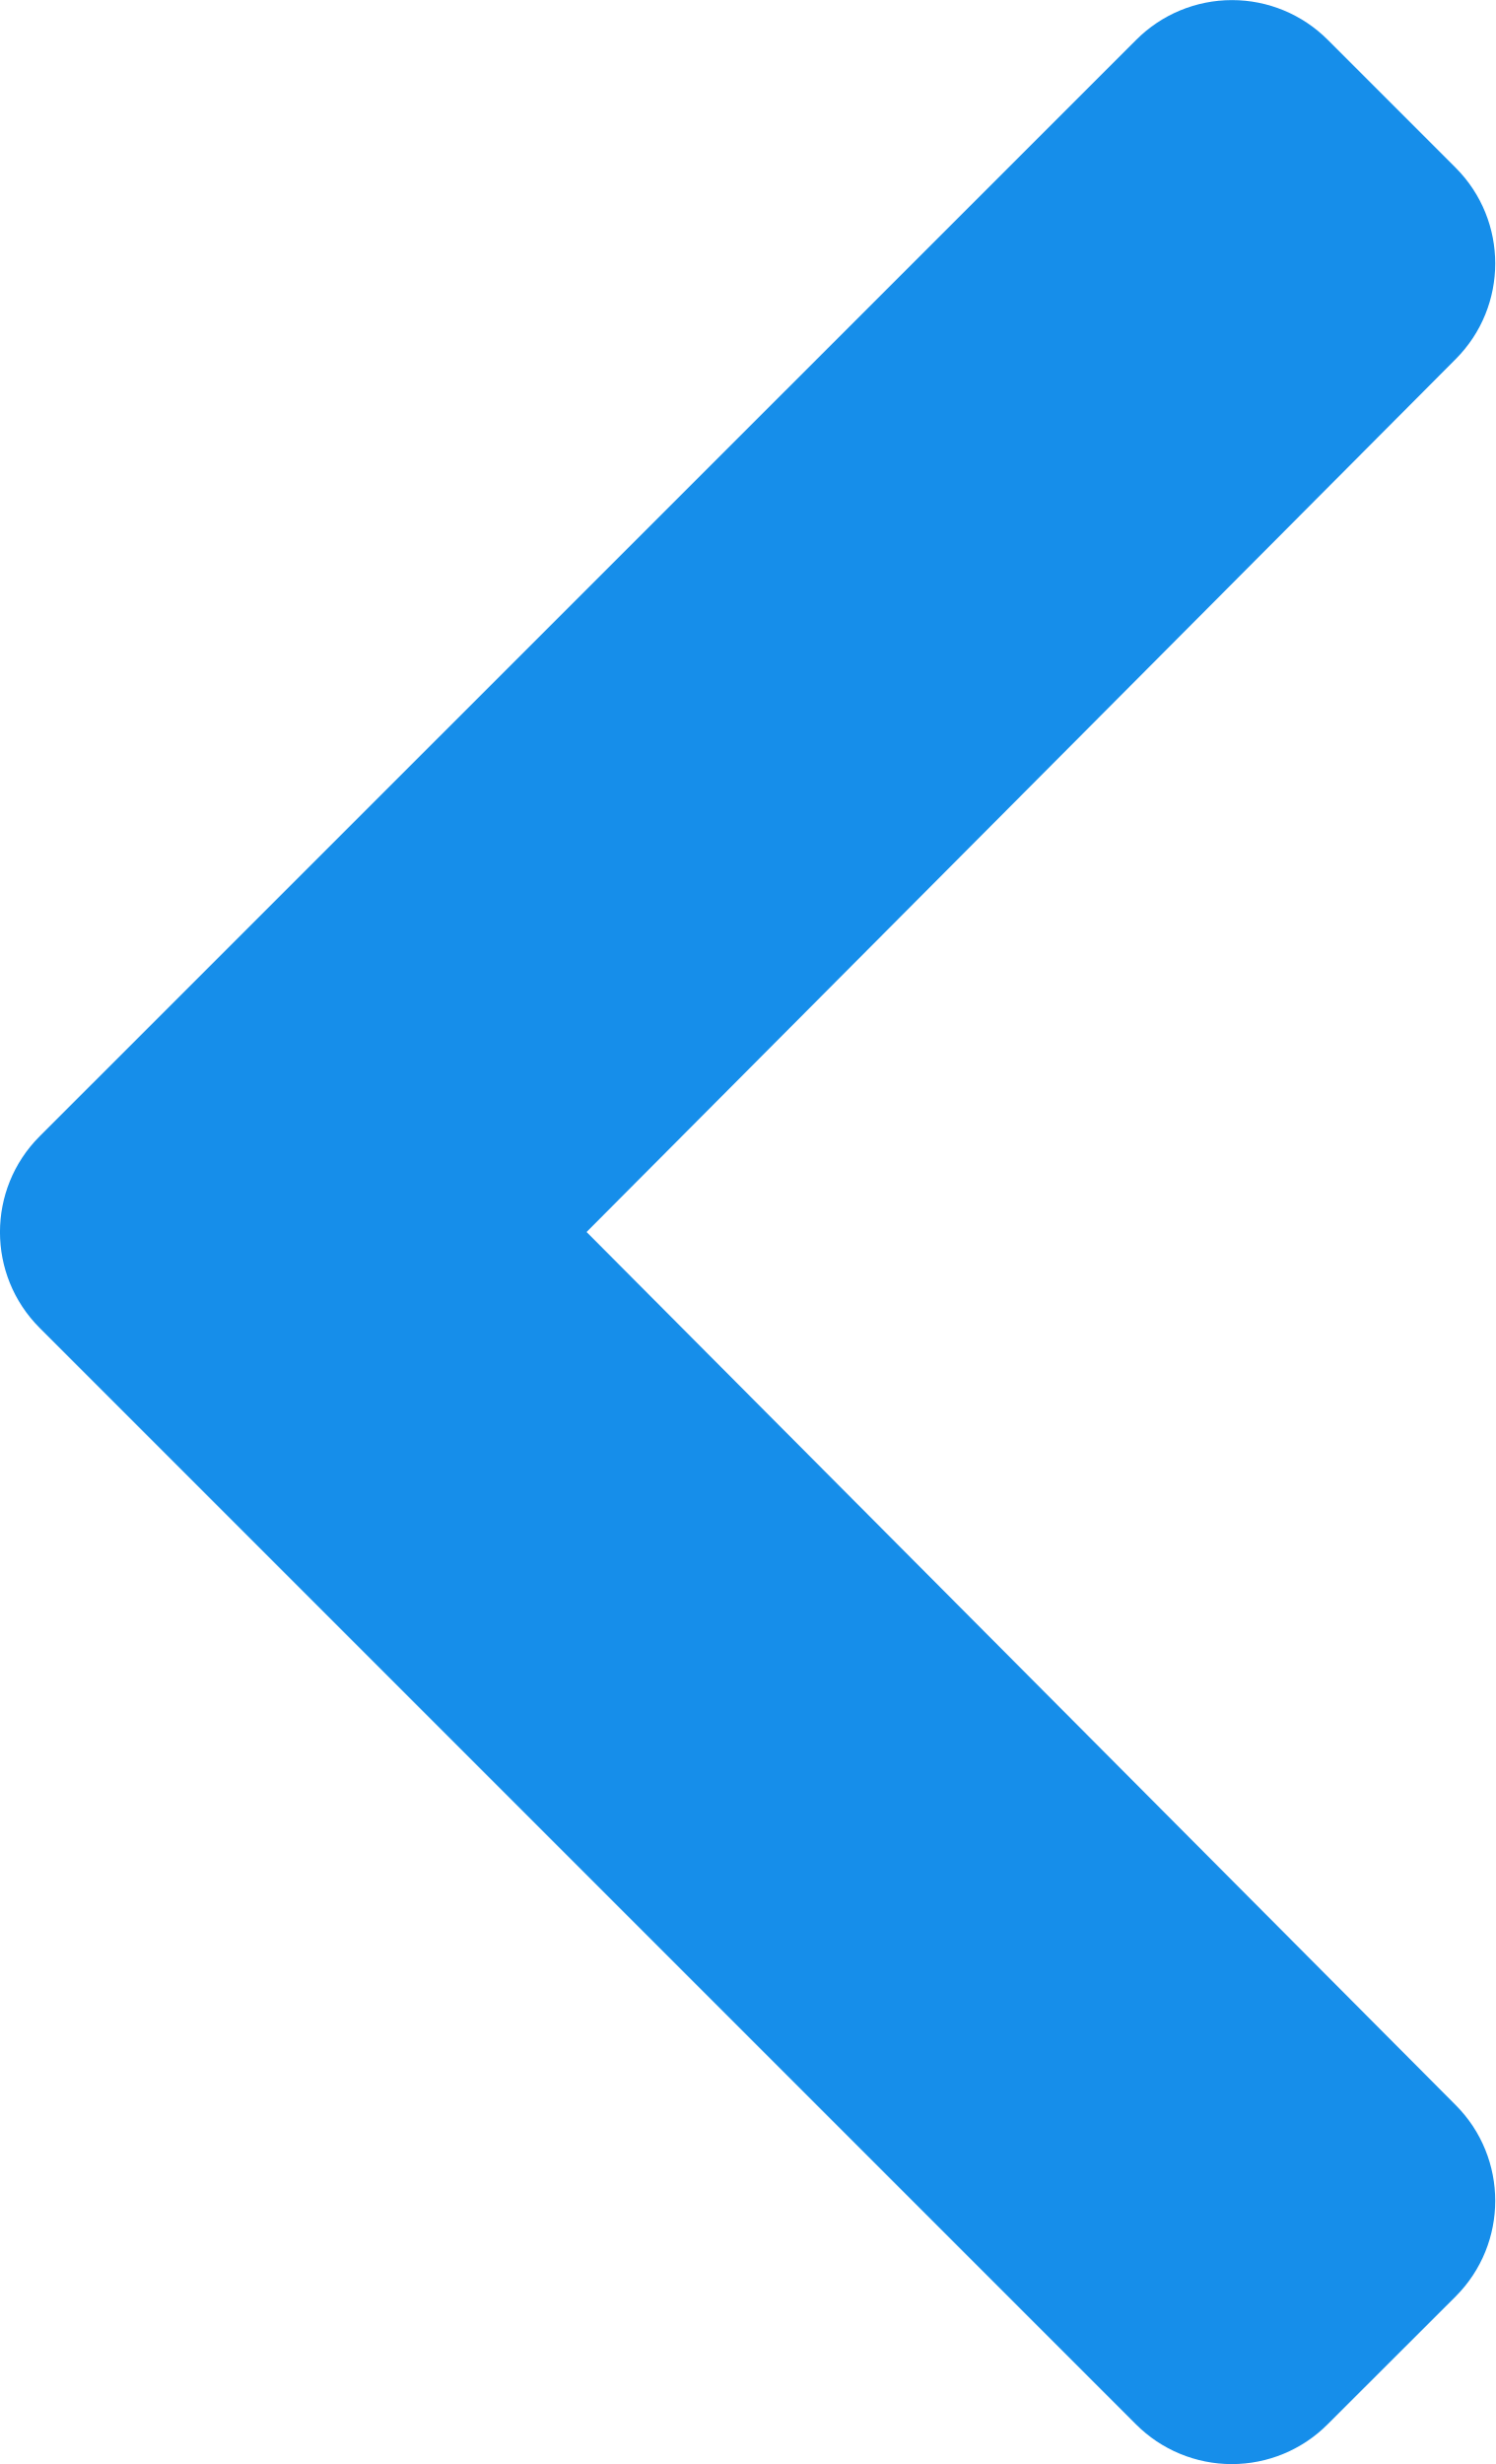
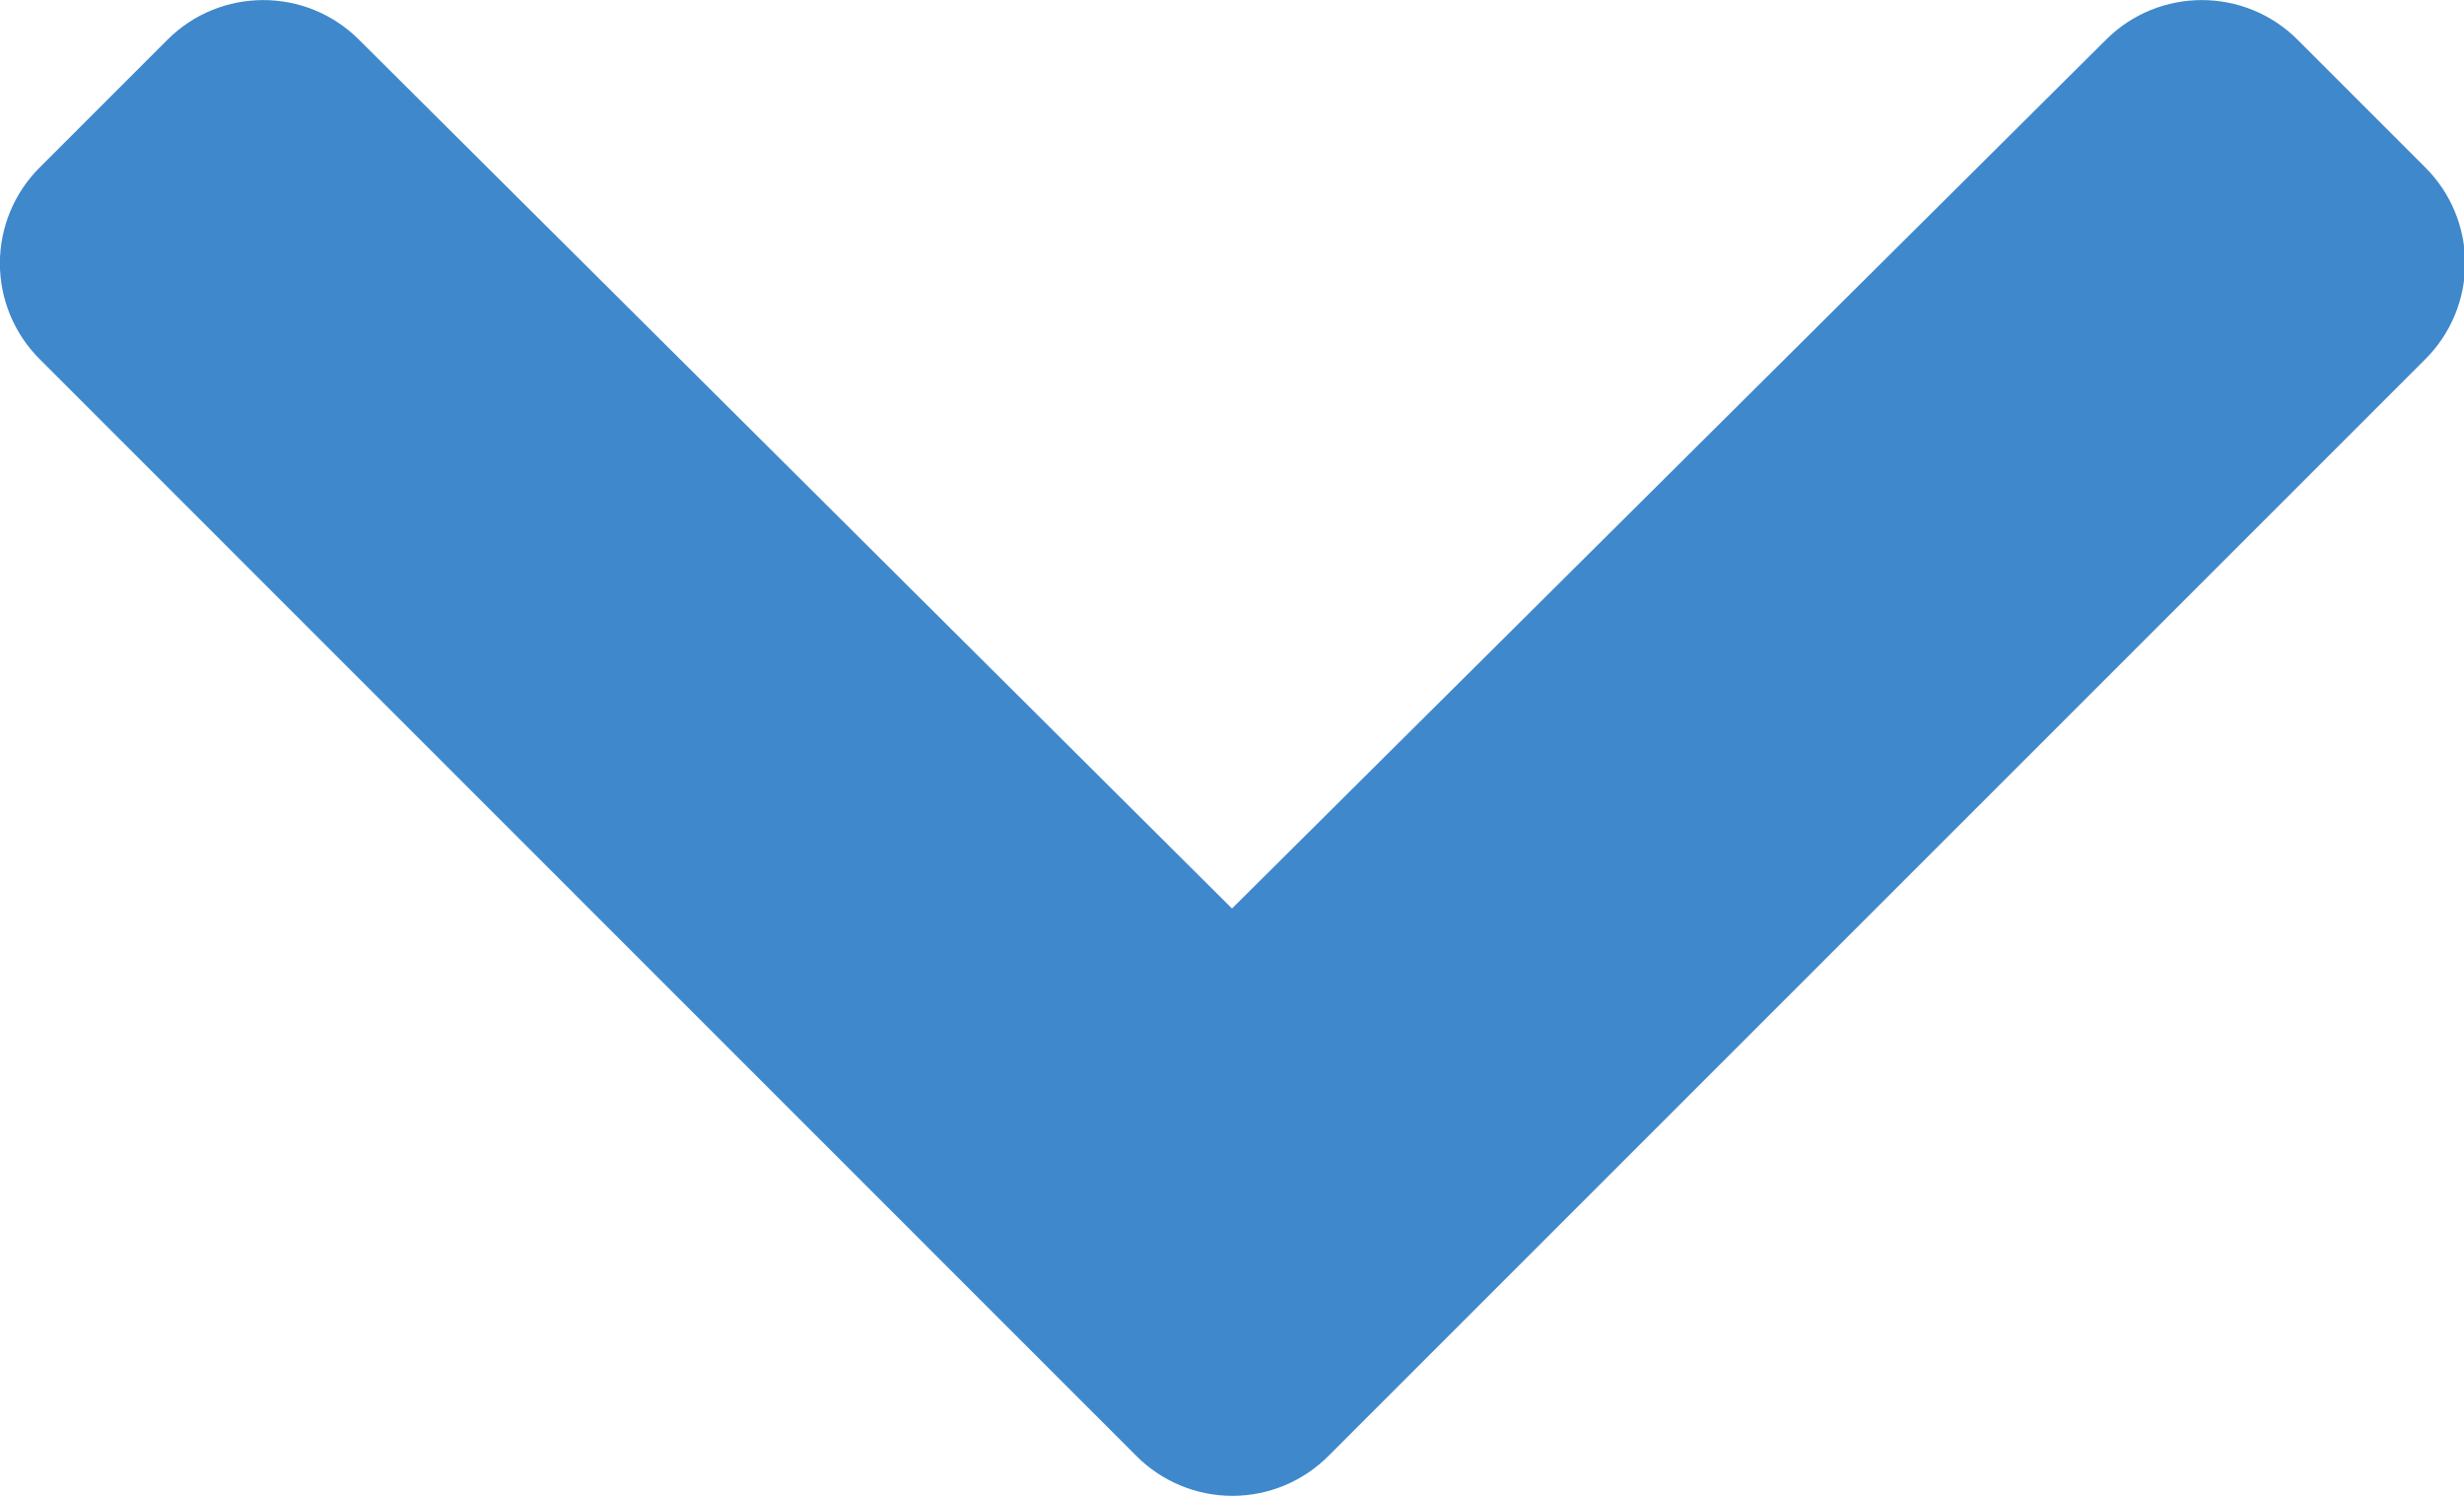
- <svg xmlns="http://www.w3.org/2000/svg" width="7.282" height="12" viewBox="0 0 7.282 12">
+ <svg xmlns="http://www.w3.org/2000/svg" width="12" height="7.282" viewBox="0 0 12 7.282">
  <defs>
-     <style>.a{fill:#168eea;}</style>
+     <style>.a{fill:#3f88cb;}</style>
  </defs>
-   <path class="a" d="M7.089,6.466l-5.341,5.34a.659.659,0,0,1-.933,0l-.623-.623a.66.66,0,0,1,0-.932L4.425,6,.192,1.748a.66.66,0,0,1,0-.932L.816.193a.659.659,0,0,1,.933,0l5.34,5.34A.66.66,0,0,1,7.089,6.466Z" transform="translate(7.282 12) rotate(180)" />
+   <path class="a" d="M34.584,44.124l-5.341,5.34a.659.659,0,0,1-.933,0l-.623-.623a.66.66,0,0,1,0-.932l4.232-4.252L27.687,39.4a.66.66,0,0,1,0-.932l.623-.623a.659.659,0,0,1,.933,0l5.34,5.34A.66.66,0,0,1,34.584,44.124Z" transform="translate(49.657 -27.494) rotate(90)" />
</svg>
